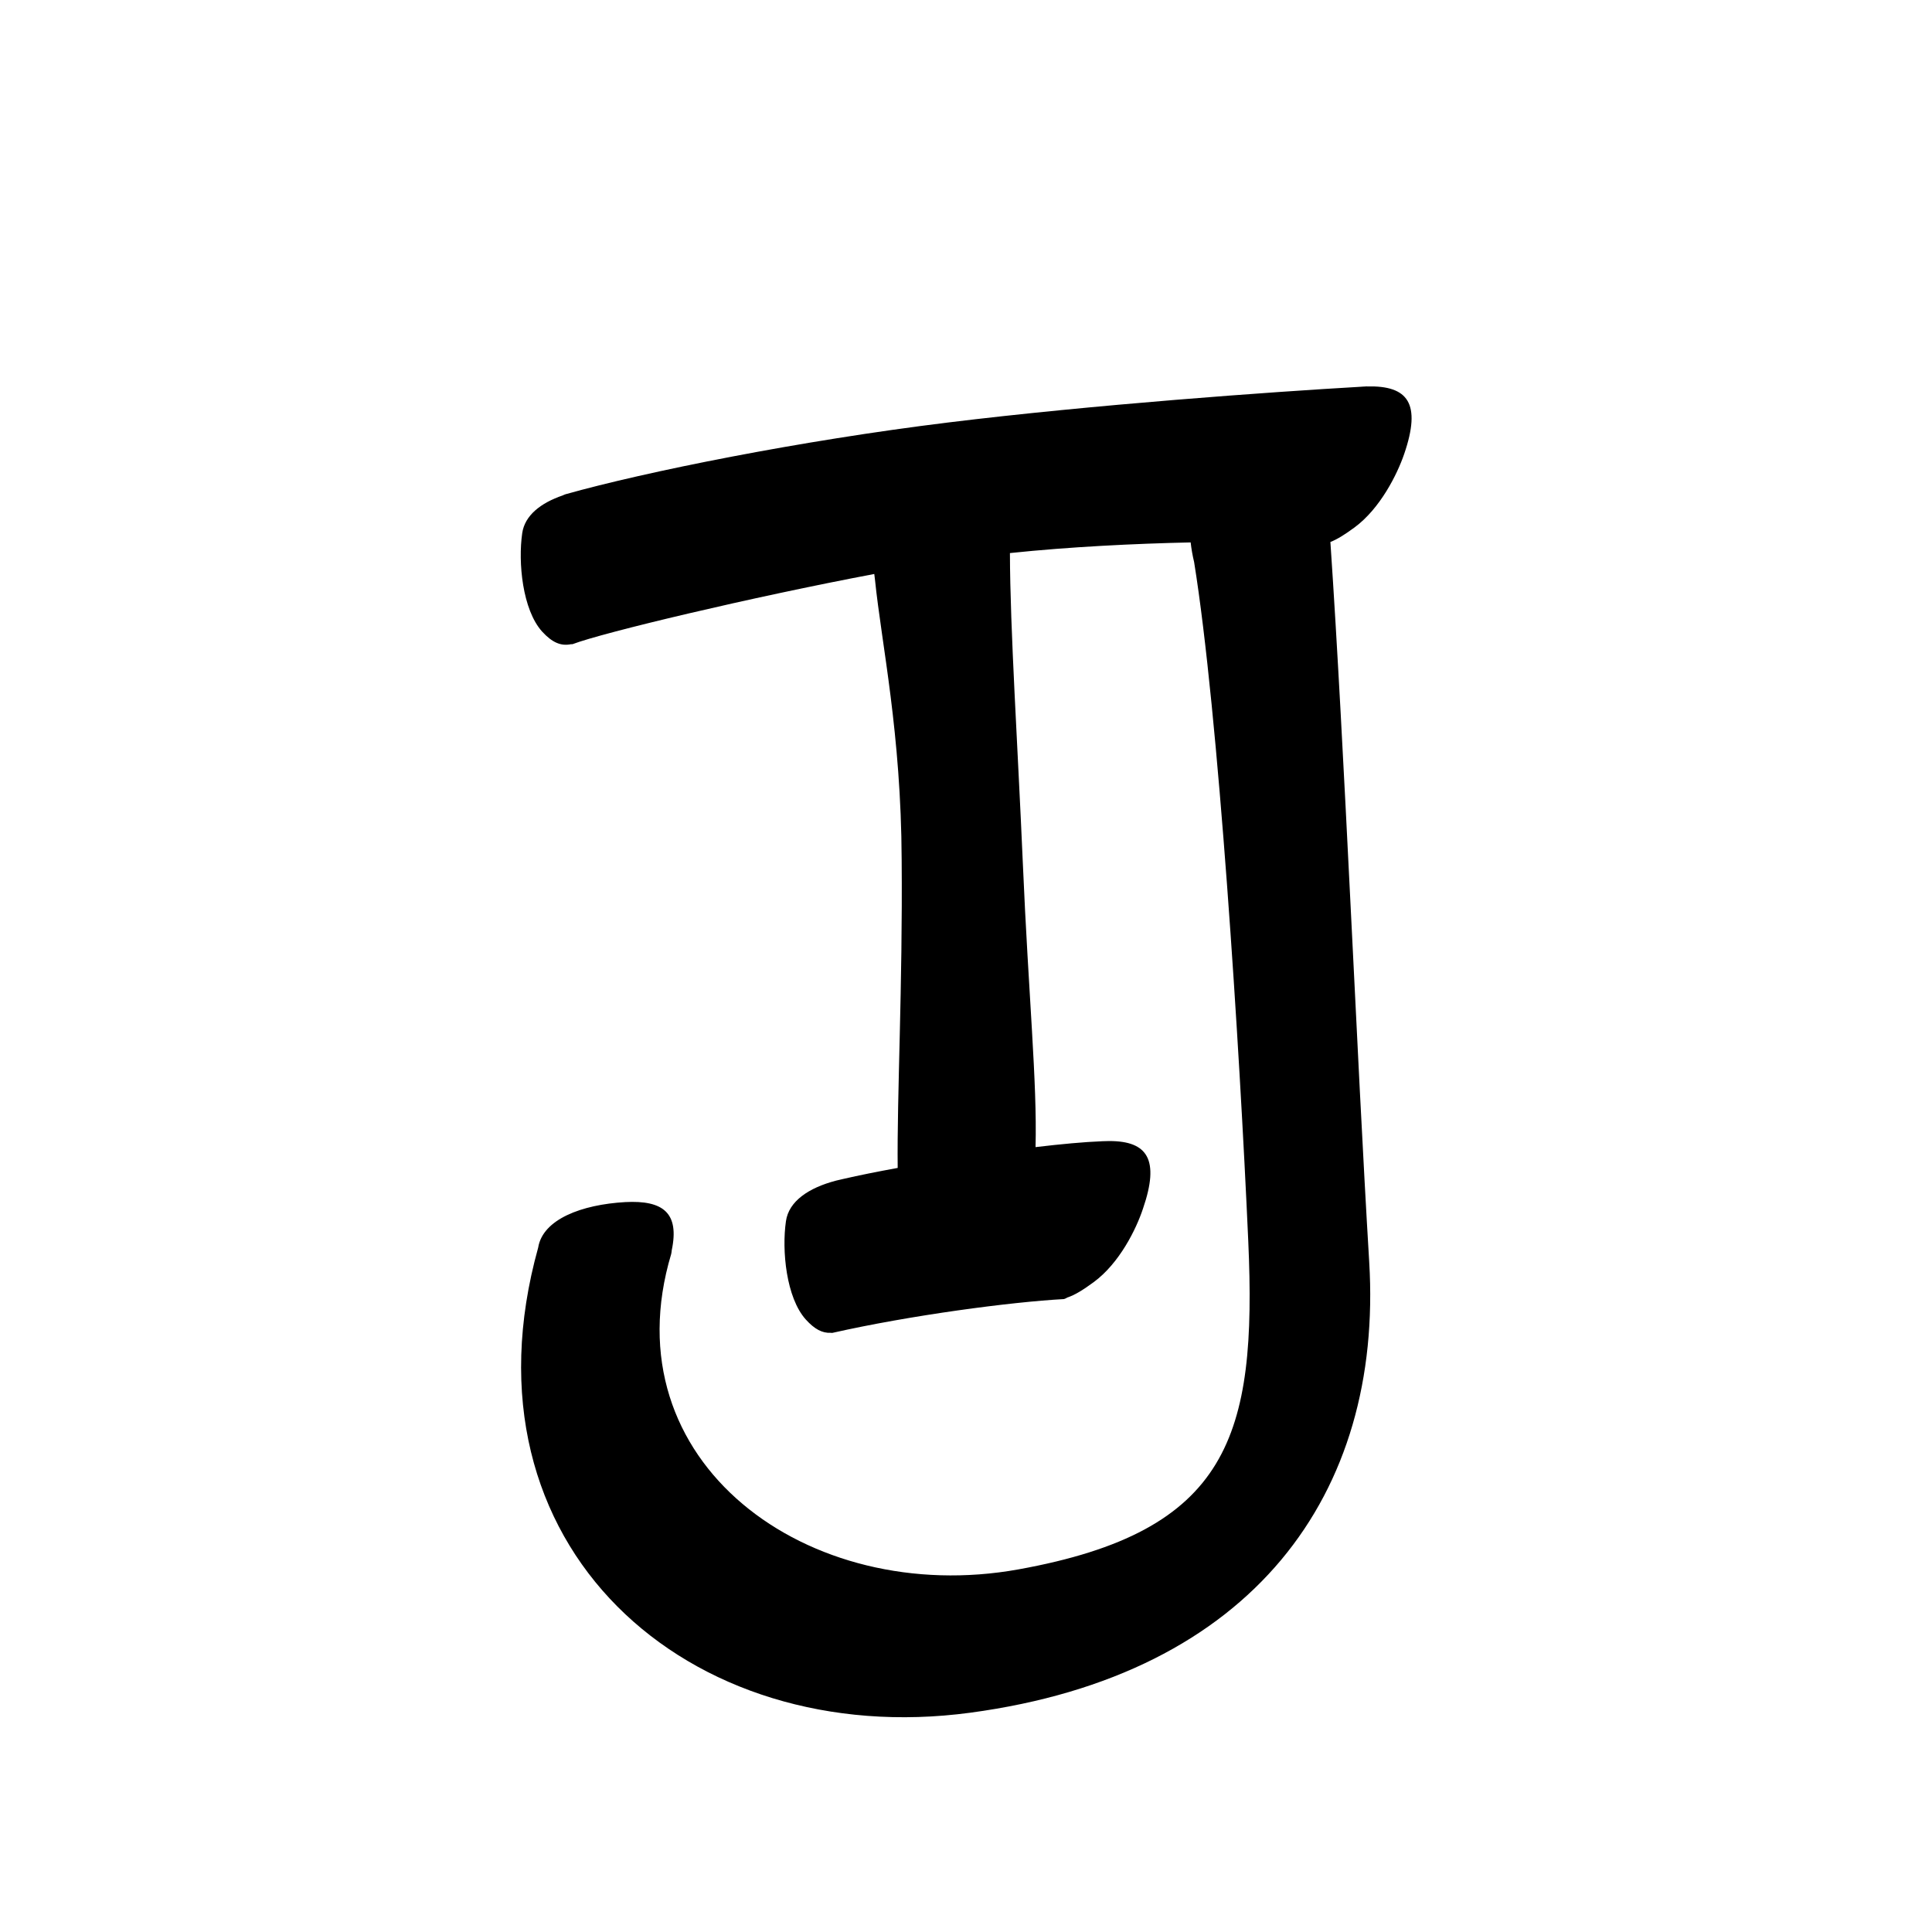
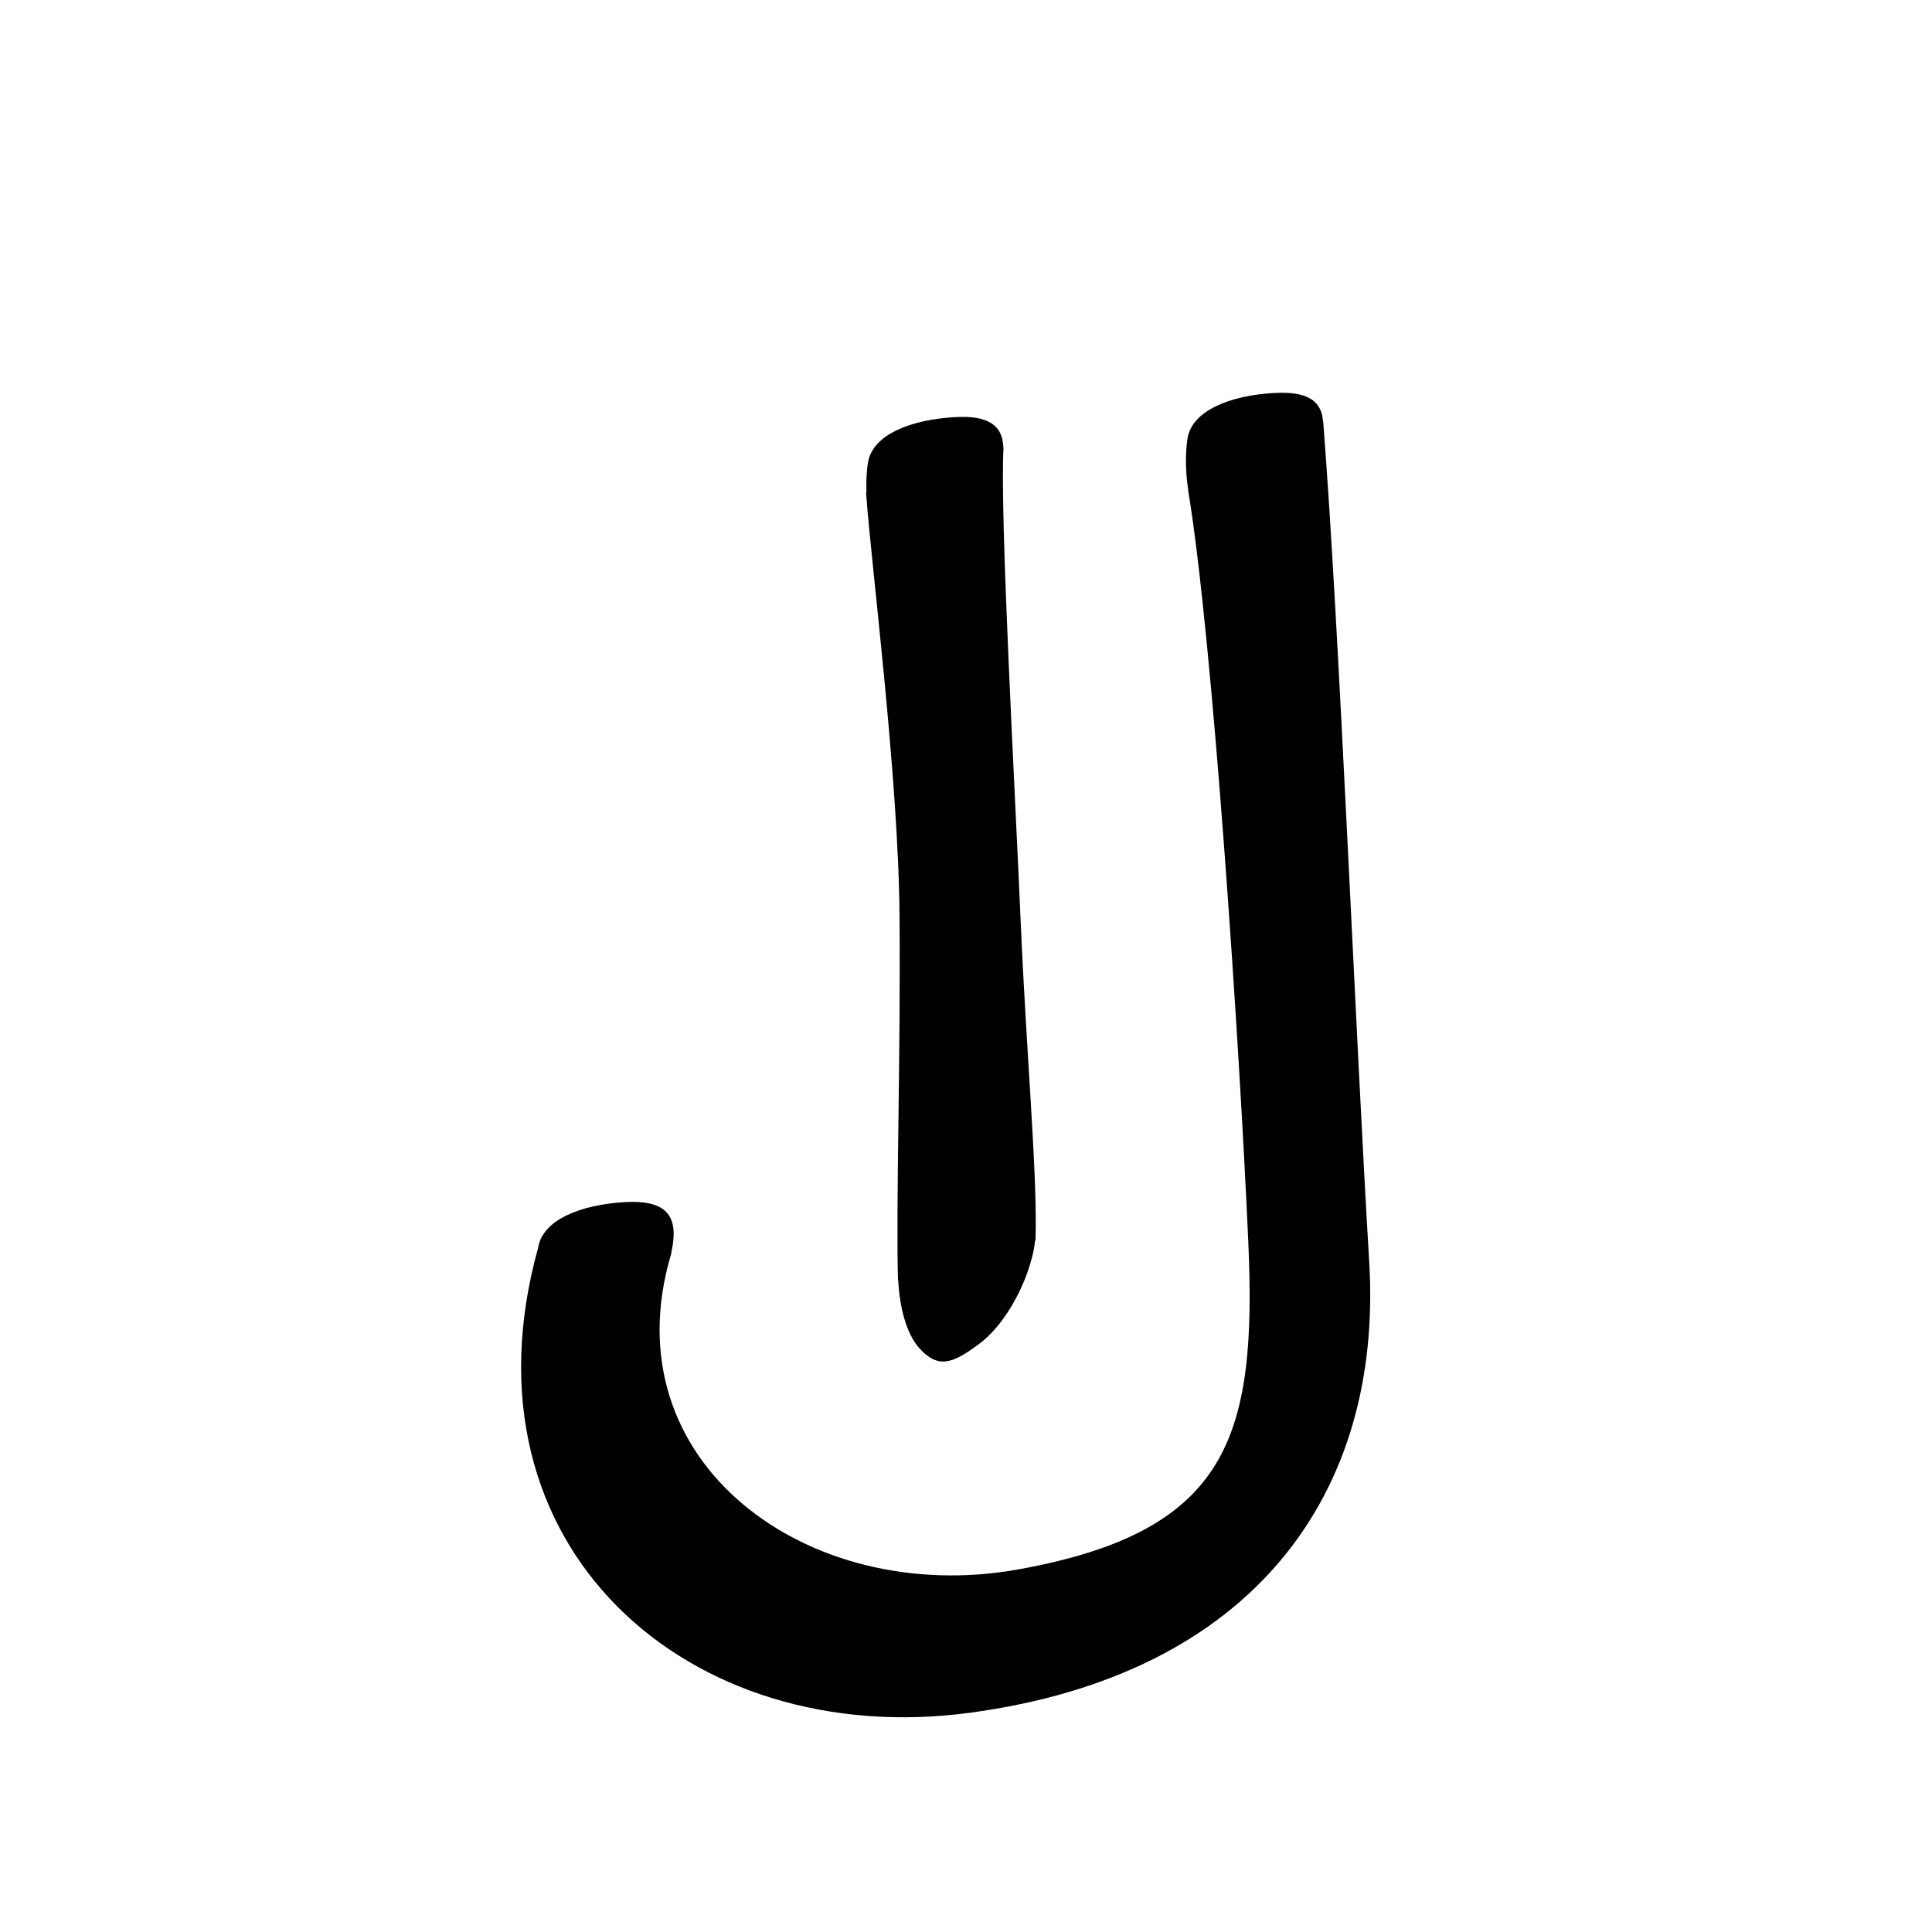
- <svg xmlns="http://www.w3.org/2000/svg" xmlns:ns1="http://xml.openoffice.org/svg/export" version="1.2" width="100mm" height="100mm" viewBox="0 0 10000 10000" preserveAspectRatio="xMidYMid" fill-rule="evenodd" stroke-width="28.222" stroke-linejoin="round" xml:space="preserve" id="svg27">
+ <svg xmlns="http://www.w3.org/2000/svg" xmlns:ns1="http://xml.openoffice.org/svg/export" version="1.2" width="100mm" height="100mm" viewBox="0 0 10000 10000" preserveAspectRatio="xMidYMid" fill-rule="evenodd" stroke-width="28.222" stroke-linejoin="round" xml:space="preserve" id="svg21">
  <defs class="ClipPathGroup" id="defs2">
    <clipPath id="presentation_clip_path_shrink" clipPathUnits="userSpaceOnUse">
      <rect x="10" y="10" width="9980" height="9980" id="rect2" />
    </clipPath>
  </defs>
  <defs class="TextShapeIndex" id="defs3">
-     <g ns1:slide="id1" ns1:id-list="id3 id4 id5 id6 id7 id8 id9 id10 id11 id12 id13 id14" id="g2" />
+     <g ns1:slide="id1" ns1:id-list="id3 id4 id5 id6 id7 id8" id="g2" />
  </defs>
  <defs class="EmbeddedBulletChars" id="defs12">
    <g id="bullet-char-template-57356" transform="scale(0.0004882812,-0.0004882812)">
      <path d="M 580,1141 L 1163,571 580,0 -4,571 580,1141 Z" id="path3" />
    </g>
    <g id="bullet-char-template-57354" transform="scale(0.0004882812,-0.0004882812)">
      <path d="M 8,1128 L 1137,1128 1137,0 8,0 8,1128 Z" id="path4" />
    </g>
    <g id="bullet-char-template-10146" transform="scale(0.0004882812,-0.0004882812)">
      <path d="M 174,0 L 602,739 174,1481 1456,739 174,0 Z M 1358,739 L 309,1346 659,739 1358,739 Z" id="path5" />
    </g>
    <g id="bullet-char-template-10132" transform="scale(0.0004882812,-0.0004882812)">
      <path d="M 2015,739 L 1276,0 717,0 1260,543 174,543 174,936 1260,936 717,1481 1274,1481 2015,739 Z" id="path6" />
    </g>
    <g id="bullet-char-template-10007" transform="scale(0.0004882812,-0.0004882812)">
      <path d="M 0,-2 C -7,14 -16,27 -25,37 L 356,567 C 262,823 215,952 215,954 215,979 228,992 255,992 264,992 276,990 289,987 310,991 331,999 354,1012 L 381,999 492,748 772,1049 836,1024 860,1049 C 881,1039 901,1025 922,1006 886,937 835,863 770,784 769,783 710,716 594,584 L 774,223 C 774,196 753,168 711,139 L 727,119 C 717,90 699,76 672,76 641,76 570,178 457,381 L 164,-76 C 142,-110 111,-127 72,-127 30,-127 9,-110 8,-76 1,-67 -2,-52 -2,-32 -2,-23 -1,-13 0,-2 Z" id="path7" />
    </g>
    <g id="bullet-char-template-10004" transform="scale(0.0004882812,-0.0004882812)">
      <path d="M 285,-33 C 182,-33 111,30 74,156 52,228 41,333 41,471 41,549 55,616 82,672 116,743 169,778 240,778 293,778 328,747 346,684 L 369,508 C 377,444 397,411 428,410 L 1163,1116 C 1174,1127 1196,1133 1229,1133 1271,1133 1292,1118 1292,1087 L 1292,965 C 1292,929 1282,901 1262,881 L 442,47 C 390,-6 338,-33 285,-33 Z" id="path8" />
    </g>
    <g id="bullet-char-template-9679" transform="scale(0.0004882812,-0.0004882812)">
      <path d="M 813,0 C 632,0 489,54 383,161 276,268 223,411 223,592 223,773 276,916 383,1023 489,1130 632,1184 813,1184 992,1184 1136,1130 1245,1023 1353,916 1407,772 1407,592 1407,412 1353,268 1245,161 1136,54 992,0 813,0 Z" id="path9" />
    </g>
    <g id="bullet-char-template-8226" transform="scale(0.0004882812,-0.0004882812)">
      <path d="M 346,457 C 273,457 209,483 155,535 101,586 74,649 74,723 74,796 101,859 155,911 209,963 273,989 346,989 419,989 480,963 531,910 582,859 608,796 608,723 608,648 583,586 532,535 482,483 420,457 346,457 Z" id="path10" />
    </g>
    <g id="bullet-char-template-8211" transform="scale(0.0004882812,-0.0004882812)">
      <path d="M -4,459 L 1135,459 1135,606 -4,606 -4,459 Z" id="path11" />
    </g>
    <g id="bullet-char-template-61548" transform="scale(0.0004882812,-0.0004882812)">
      <path d="M 173,740 C 173,903 231,1043 346,1159 462,1274 601,1332 765,1332 928,1332 1067,1274 1183,1159 1299,1043 1357,903 1357,740 1357,577 1299,437 1183,322 1067,206 928,148 765,148 601,148 462,206 346,322 231,437 173,577 173,740 Z" id="path12" />
    </g>
  </defs>
-   <path id="path13" d="M 7073.005 1999.981 C 7069.356 2000.188 7063.227 2000.648 7059.517 2000.86 C 7058.001 2000.931 7056.552 2000.934 7055.021 2001.015 C 7050.342 2001.263 7045.728 2001.692 7041.069 2001.997 C 6572.171 2029.015 5656.638 2094.764 4906.005 2186.998 C 4141.005 2280.998 3343.987 2440.983 2927.987 2557.983 C 2922.576 2559.522 2917.533 2561.809 2912.587 2564.288 C 2798.369 2603.356 2715.926 2668.185 2702.987 2759.987 C 2680.987 2909.987 2703.979 3155.999 2805.979 3268.999 C 2858.608 3326.512 2903.926 3345.1 2955.892 3334.318 C 2958.6 3334.547 2961.318 3334.699 2964.005 3334.008 C 3120.557 3274.332 3888.393 3091.208 4525.253 2970.93 C 4526.28 2980.641 4527.477 2990.328 4528.819 3000.024 C 4563.418 3337.192 4664.267 3793.57 4667.002 4450.013 C 4672.49 5107.615 4642.448 5668.417 4646.383 6045.161 C 4540.137 6064.502 4444.775 6083.778 4367.02 6101.695 C 4354.828 6104.239 4342.904 6107.012 4331.157 6110.015 C 4329.867 6110.328 4328.3 6110.684 4327.023 6110.997 C 4326.743 6111.068 4326.474 6111.18 4326.196 6111.255 C 4187.291 6147.727 4082.727 6216.666 4068.02 6321.01 C 4046.02 6471.01 4069.012 6717.022 4171.011 6830.022 C 4216.39 6880.079 4256.292 6900.794 4299.738 6898.545 C 4302.453 6899.019 4305.203 6899.277 4308.006 6899.01 C 4711.006 6808.01 5231.002 6738.982 5507.002 6723.982 C 5512.501 6722.648 5518.282 6719.676 5524.159 6715.972 C 5563.244 6703.408 5606.698 6676.111 5660.016 6637.011 C 5794.016 6539.011 5881.021 6362.001 5916.021 6256.001 C 6003.662 6001.56 5939.372 5906.165 5742.543 5906.048 C 5742.347 5906.05 5742.173 5905.991 5741.975 5905.996 C 5741.428 5906.002 5740.717 5906.041 5740.166 5906.048 C 5728.849 5906.084 5717.155 5906.331 5704.975 5906.978 C 5703.516 5907.061 5702.09 5907.199 5700.634 5907.288 C 5612.708 5910.655 5493.984 5921.498 5359.983 5937.415 C 5368.699 5596.788 5323.919 5162.312 5293.992 4464.017 C 5268.63 3873.919 5227.998 3252.878 5227.381 2862.668 C 5535.028 2830.365 5872.55 2813.768 6162.776 2807.529 C 6166.727 2841.847 6172.691 2876.059 6180.708 2909.073 C 6306.565 3688.454 6416.324 5421.257 6461.001 6424.001 C 6506.001 7434.001 6362.978 7926.018 5271.978 8123.018 C 4180.978 8320.018 3152 7566.025 3474 6491.025 C 3475.532 6484.568 3476.308 6478.275 3476.79 6472.111 C 3517.56 6278.591 3433.454 6211.604 3235.978 6221.997 C 3010.682 6234.9 2809.112 6310.885 2785.566 6457.694 C 2354.591 8005.127 3563.831 9060.939 5022.019 8864.988 C 6488.019 8667.988 7159.009 7730.004 7087.009 6532.004 C 7021.757 5446.281 6959.66 3889.51 6886.091 2805.307 C 6922.413 2791.278 6962.69 2765.437 7010.993 2730.014 C 7143.993 2632.014 7231.98 2454.986 7267.98 2349.986 C 7358.014 2087.629 7287.808 1994.947 7076.364 2000.188 C 7075.19 2000.21 7074.203 1999.918 7073.005 1999.981 z " />
+   <path id="path13" d="M 6637.993 2032.951 C 6624.92 2032.885 6611.263 2033.234 6597.013 2033.984 C 6371.013 2045.984 6166.981 2123.988 6145.981 2272.988 C 6135.275 2345.499 6135.382 2440.961 6149.909 2533.024 C 6150.032 2535.011 6149.766 2537.042 6150.012 2539.018 C 6278.012 3310.018 6416.001 5414.001 6461.001 6424.001 C 6506.001 7434.001 6362.978 7926.018 5271.978 8123.018 C 4180.978 8320.018 3152 7565.991 3474 6489.991 C 3474.577 6487.557 3473.987 6485.46 3474.413 6483.067 C 3520.7 6281.101 3437.139 6211.41 3235.978 6221.997 C 3010.682 6234.9 2809.112 6310.885 2785.566 6457.694 C 2354.591 8005.138 3563.831 9061.933 5022.019 8864.988 C 6488.019 8666.988 7159.009 7729.004 7087.009 6532.004 C 7015.009 5333.004 6932.988 3260.001 6848.988 2184.001 C 6848.842 2181.599 6848.048 2179.616 6847.541 2177.438 C 6839.308 2075.52 6767.806 2033.608 6637.993 2032.951 z M 4983.003 2157.801 C 4969.93 2157.776 4956.274 2158.177 4942.024 2158.99 C 4716.024 2171.99 4513.025 2248.993 4492.025 2397.993 C 4485.369 2441.405 4482.735 2492.87 4484.584 2546.718 C 4484.019 2548.489 4483.138 2550.306 4482.982 2551.989 C 4505.982 2895.989 4652.995 4035.007 4655.995 4755.007 C 4661.995 5474.007 4636.985 6248.025 4647.985 6622.025 C 4648.008 6624.986 4648.773 6627.545 4649.535 6630.138 C 4655.91 6759.149 4688.681 6900.429 4758.986 6979.006 C 4855.986 7085.006 4927.998 7058.989 5062.998 6959.989 C 5196.998 6861.989 5283.985 6685.012 5319.985 6580.012 C 5340.573 6520.021 5352.775 6468.918 5356.831 6425.809 C 5358.667 6421.426 5359.876 6417.13 5359.983 6412.993 C 5369.983 6072.993 5312.985 5470.011 5282.985 4769.011 C 5252.985 4072.011 5174.998 2667.98 5193.998 2318.98 C 5193.974 2317.641 5193.392 2316.599 5193.171 2315.363 C 5190.071 2204.171 5118.197 2158.064 4983.003 2157.801 z " />
</svg>
